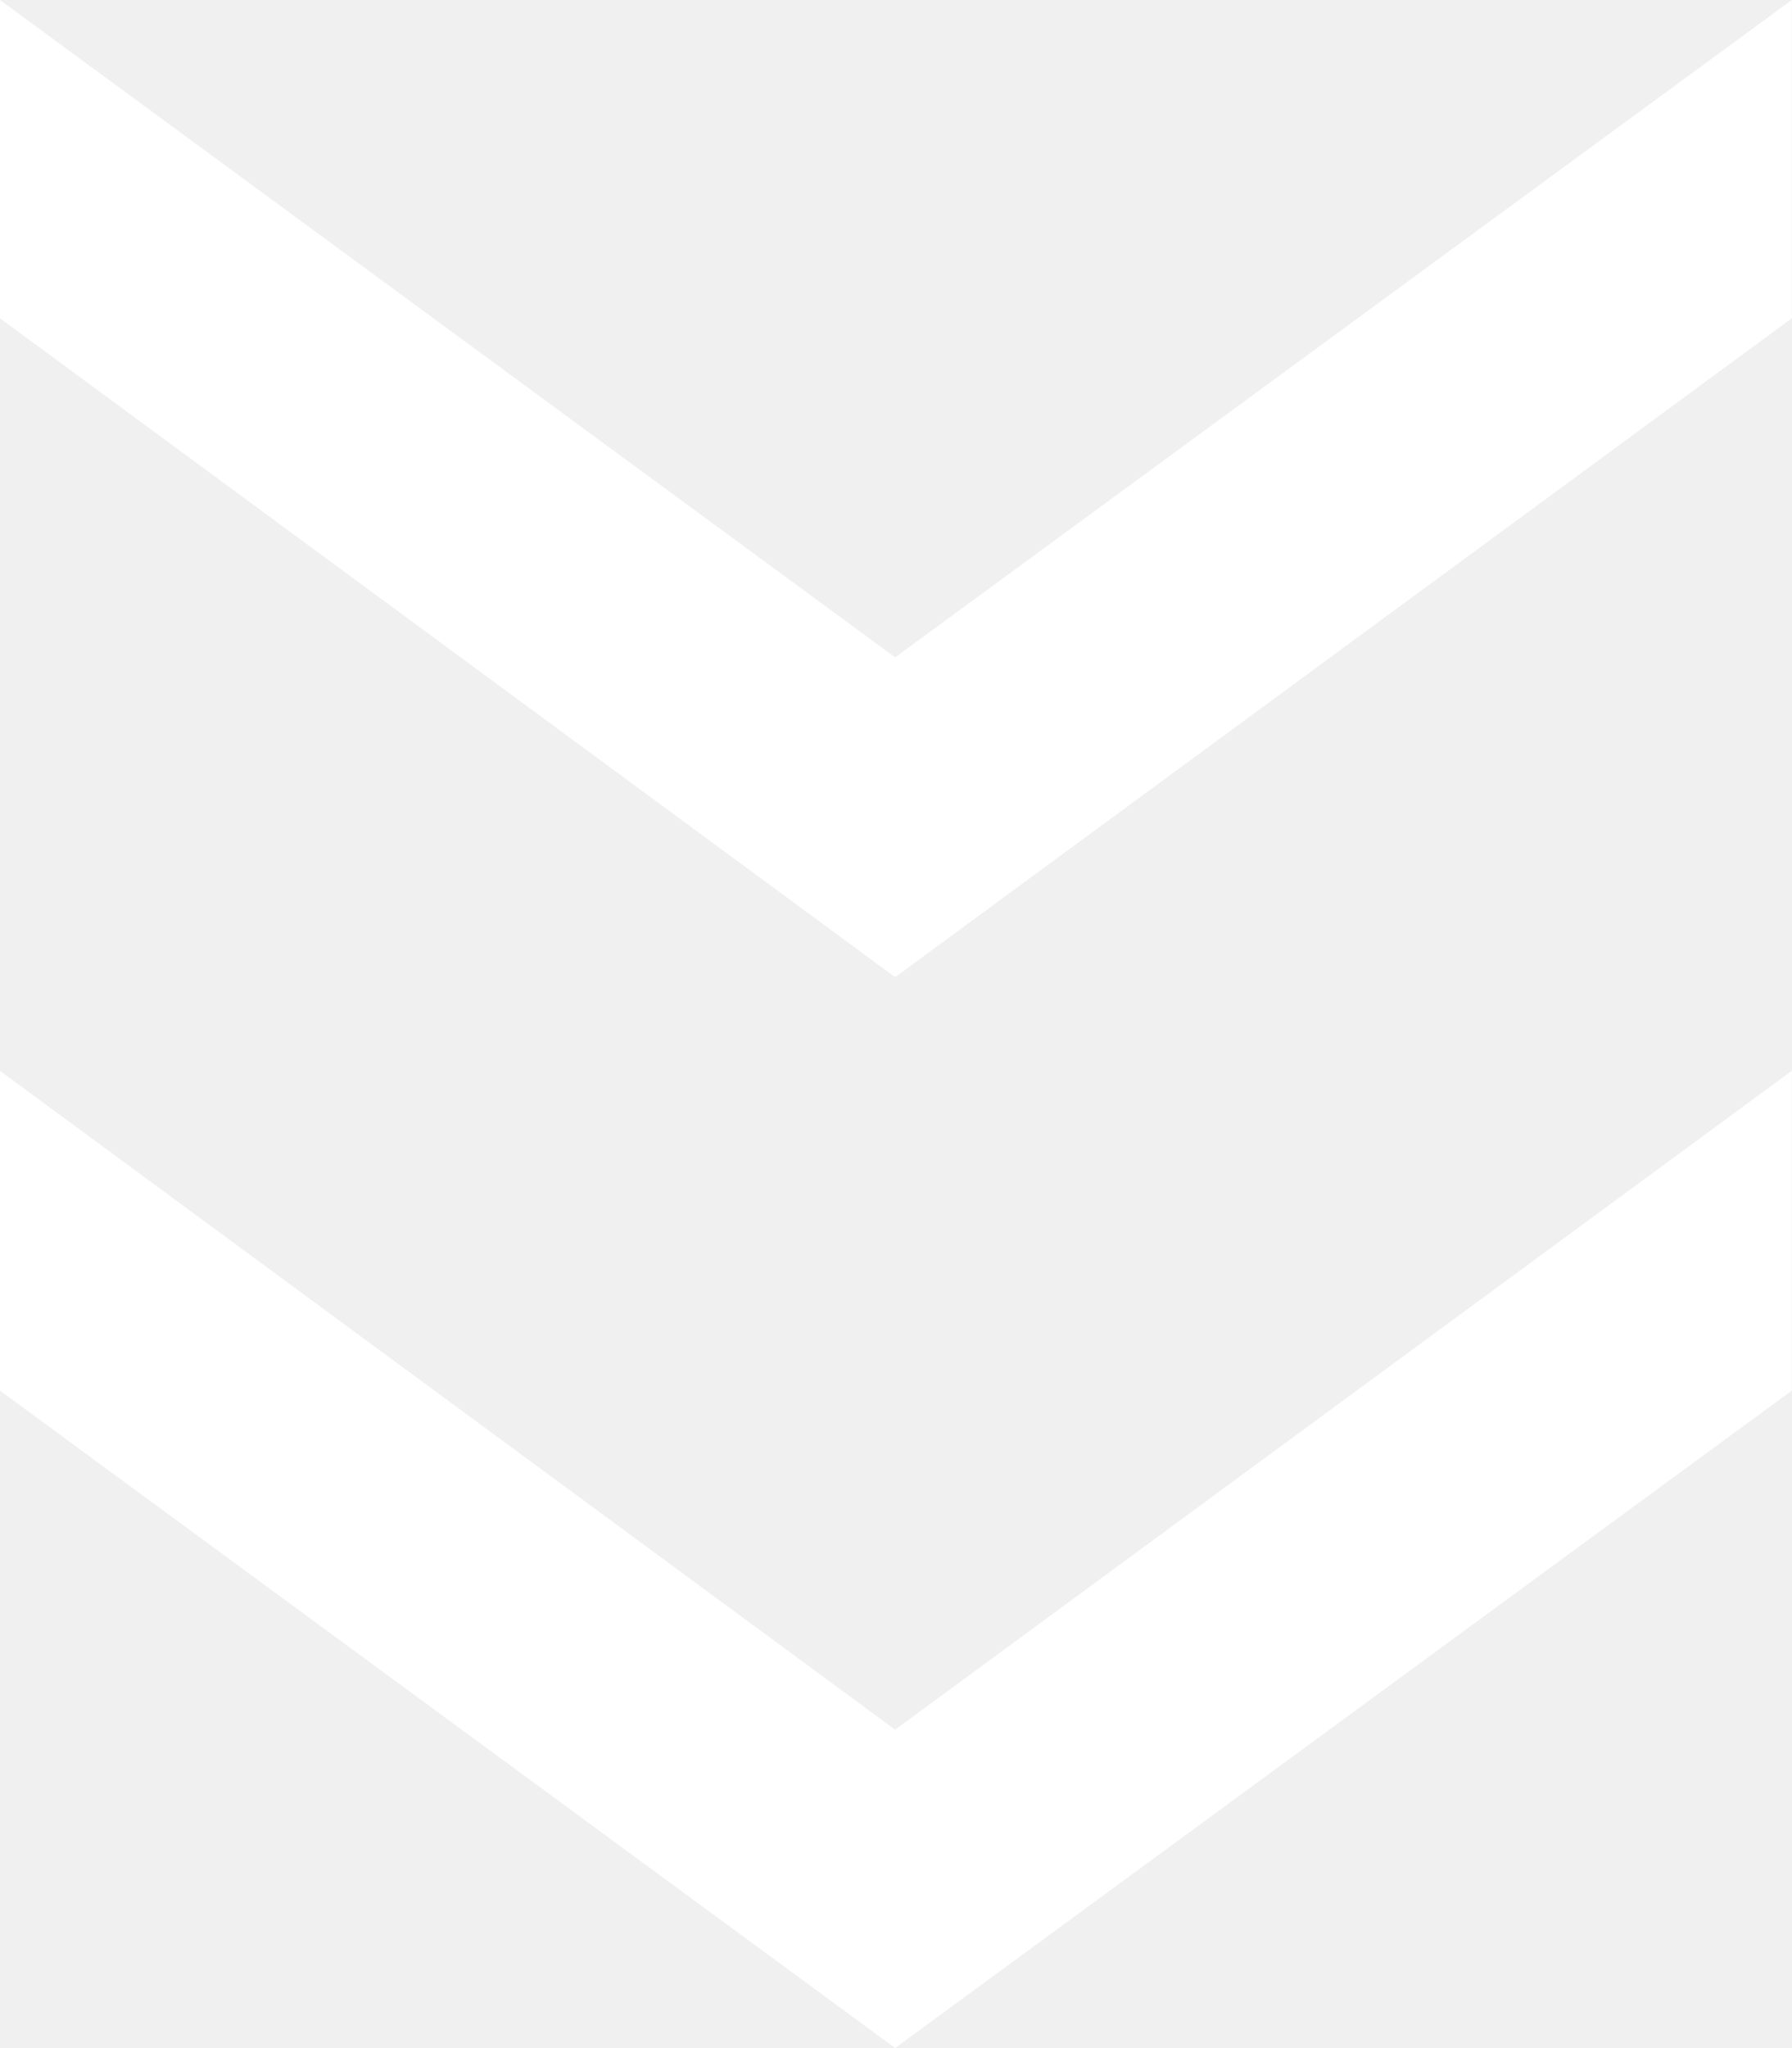
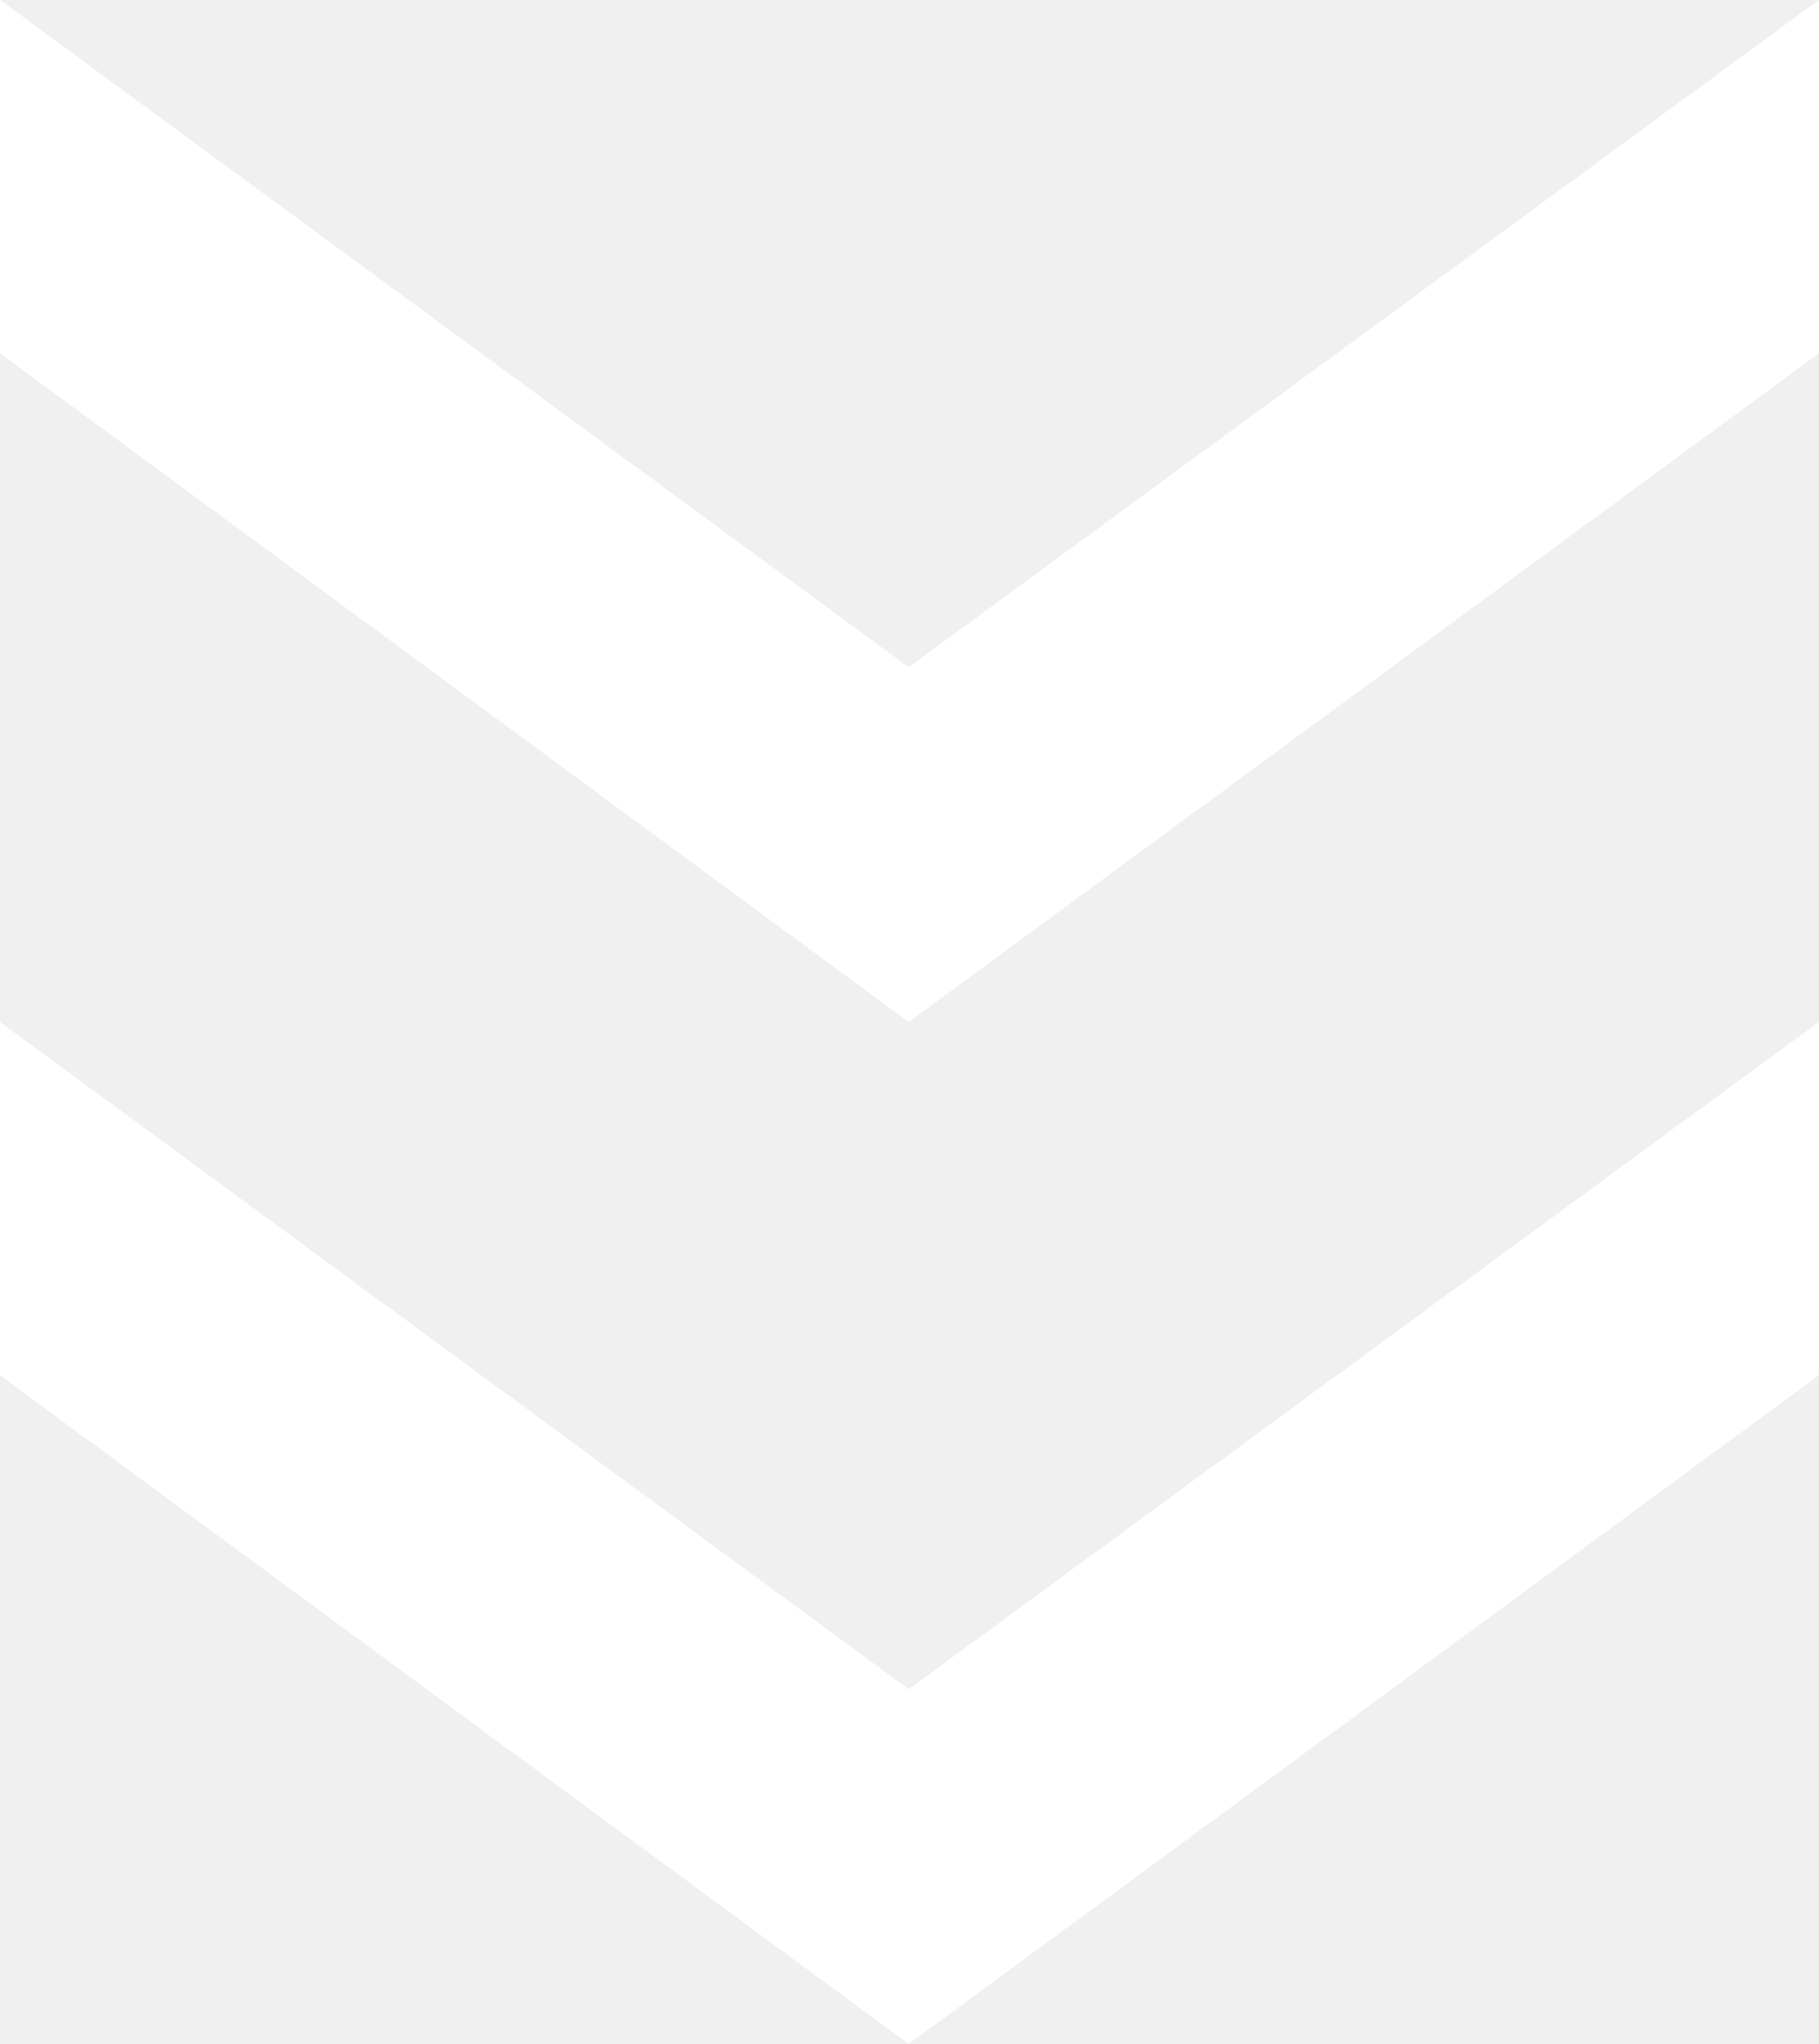
- <svg xmlns="http://www.w3.org/2000/svg" version="1.1" id="Layer_1" x="0px" y="0px" viewBox="0 0 120.5 137.7" style="enable-background:new 0 0 120.5 137.7;" xml:space="preserve">
+ <svg xmlns="http://www.w3.org/2000/svg" version="1.1" id="Layer_1" x="0px" y="0px" viewBox="0 0 120.5 135.4" style="enable-background:new 0 0 120.5 135.4;" xml:space="preserve">
  <style type="text/css">
	.st0{fill:#FFFFFF;}
</style>
  <g>
    <g>
-       <polygon class="st0" points="60.2,116.3 0,72 0,93.5 60.2,137.7 120.5,93.5 120.5,72   " />
-       <polygon class="st0" points="60.2,65.7 120.5,21.4 120.5,0 60.2,44.2 0,0 0,21.4   " />
+       <polygon class="st0" points="60.2,67.7 120.5,23.4 120.5,0 60.2,44.2 0,0 0,23.4   " />
+     </g>
+     <g>
+       <polygon class="st0" points="60.2,135.4 120.5,91.1 120.5,67.7 60.2,111.9 0,67.7 0,91.1   " />
    </g>
  </g>
</svg>
